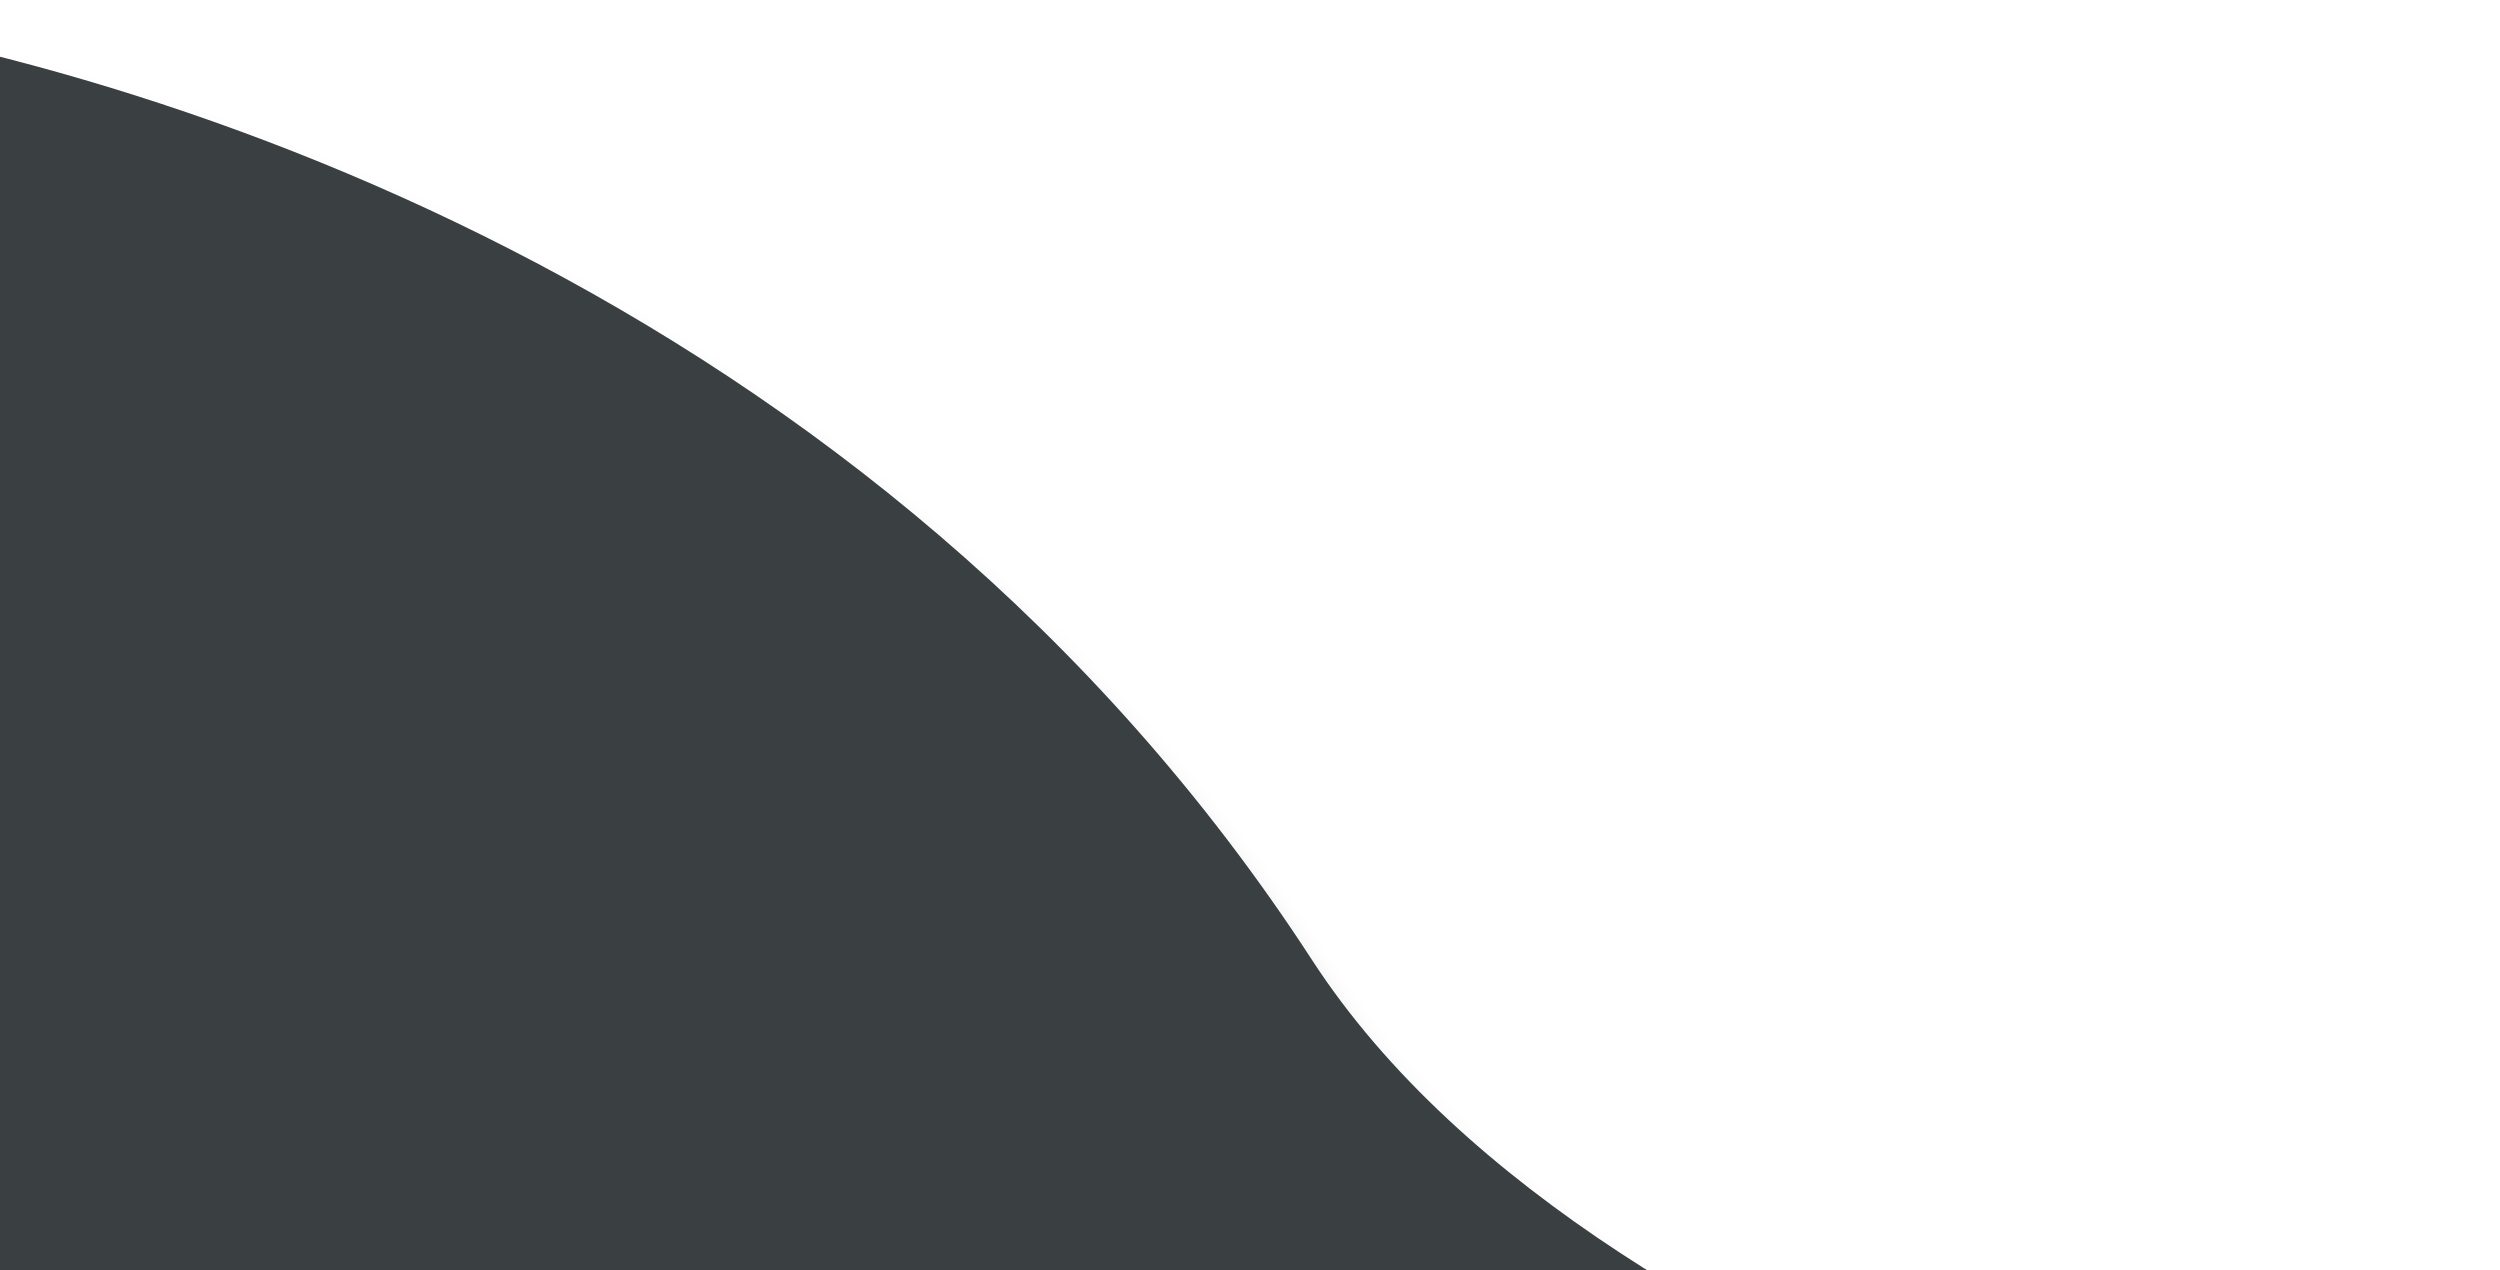
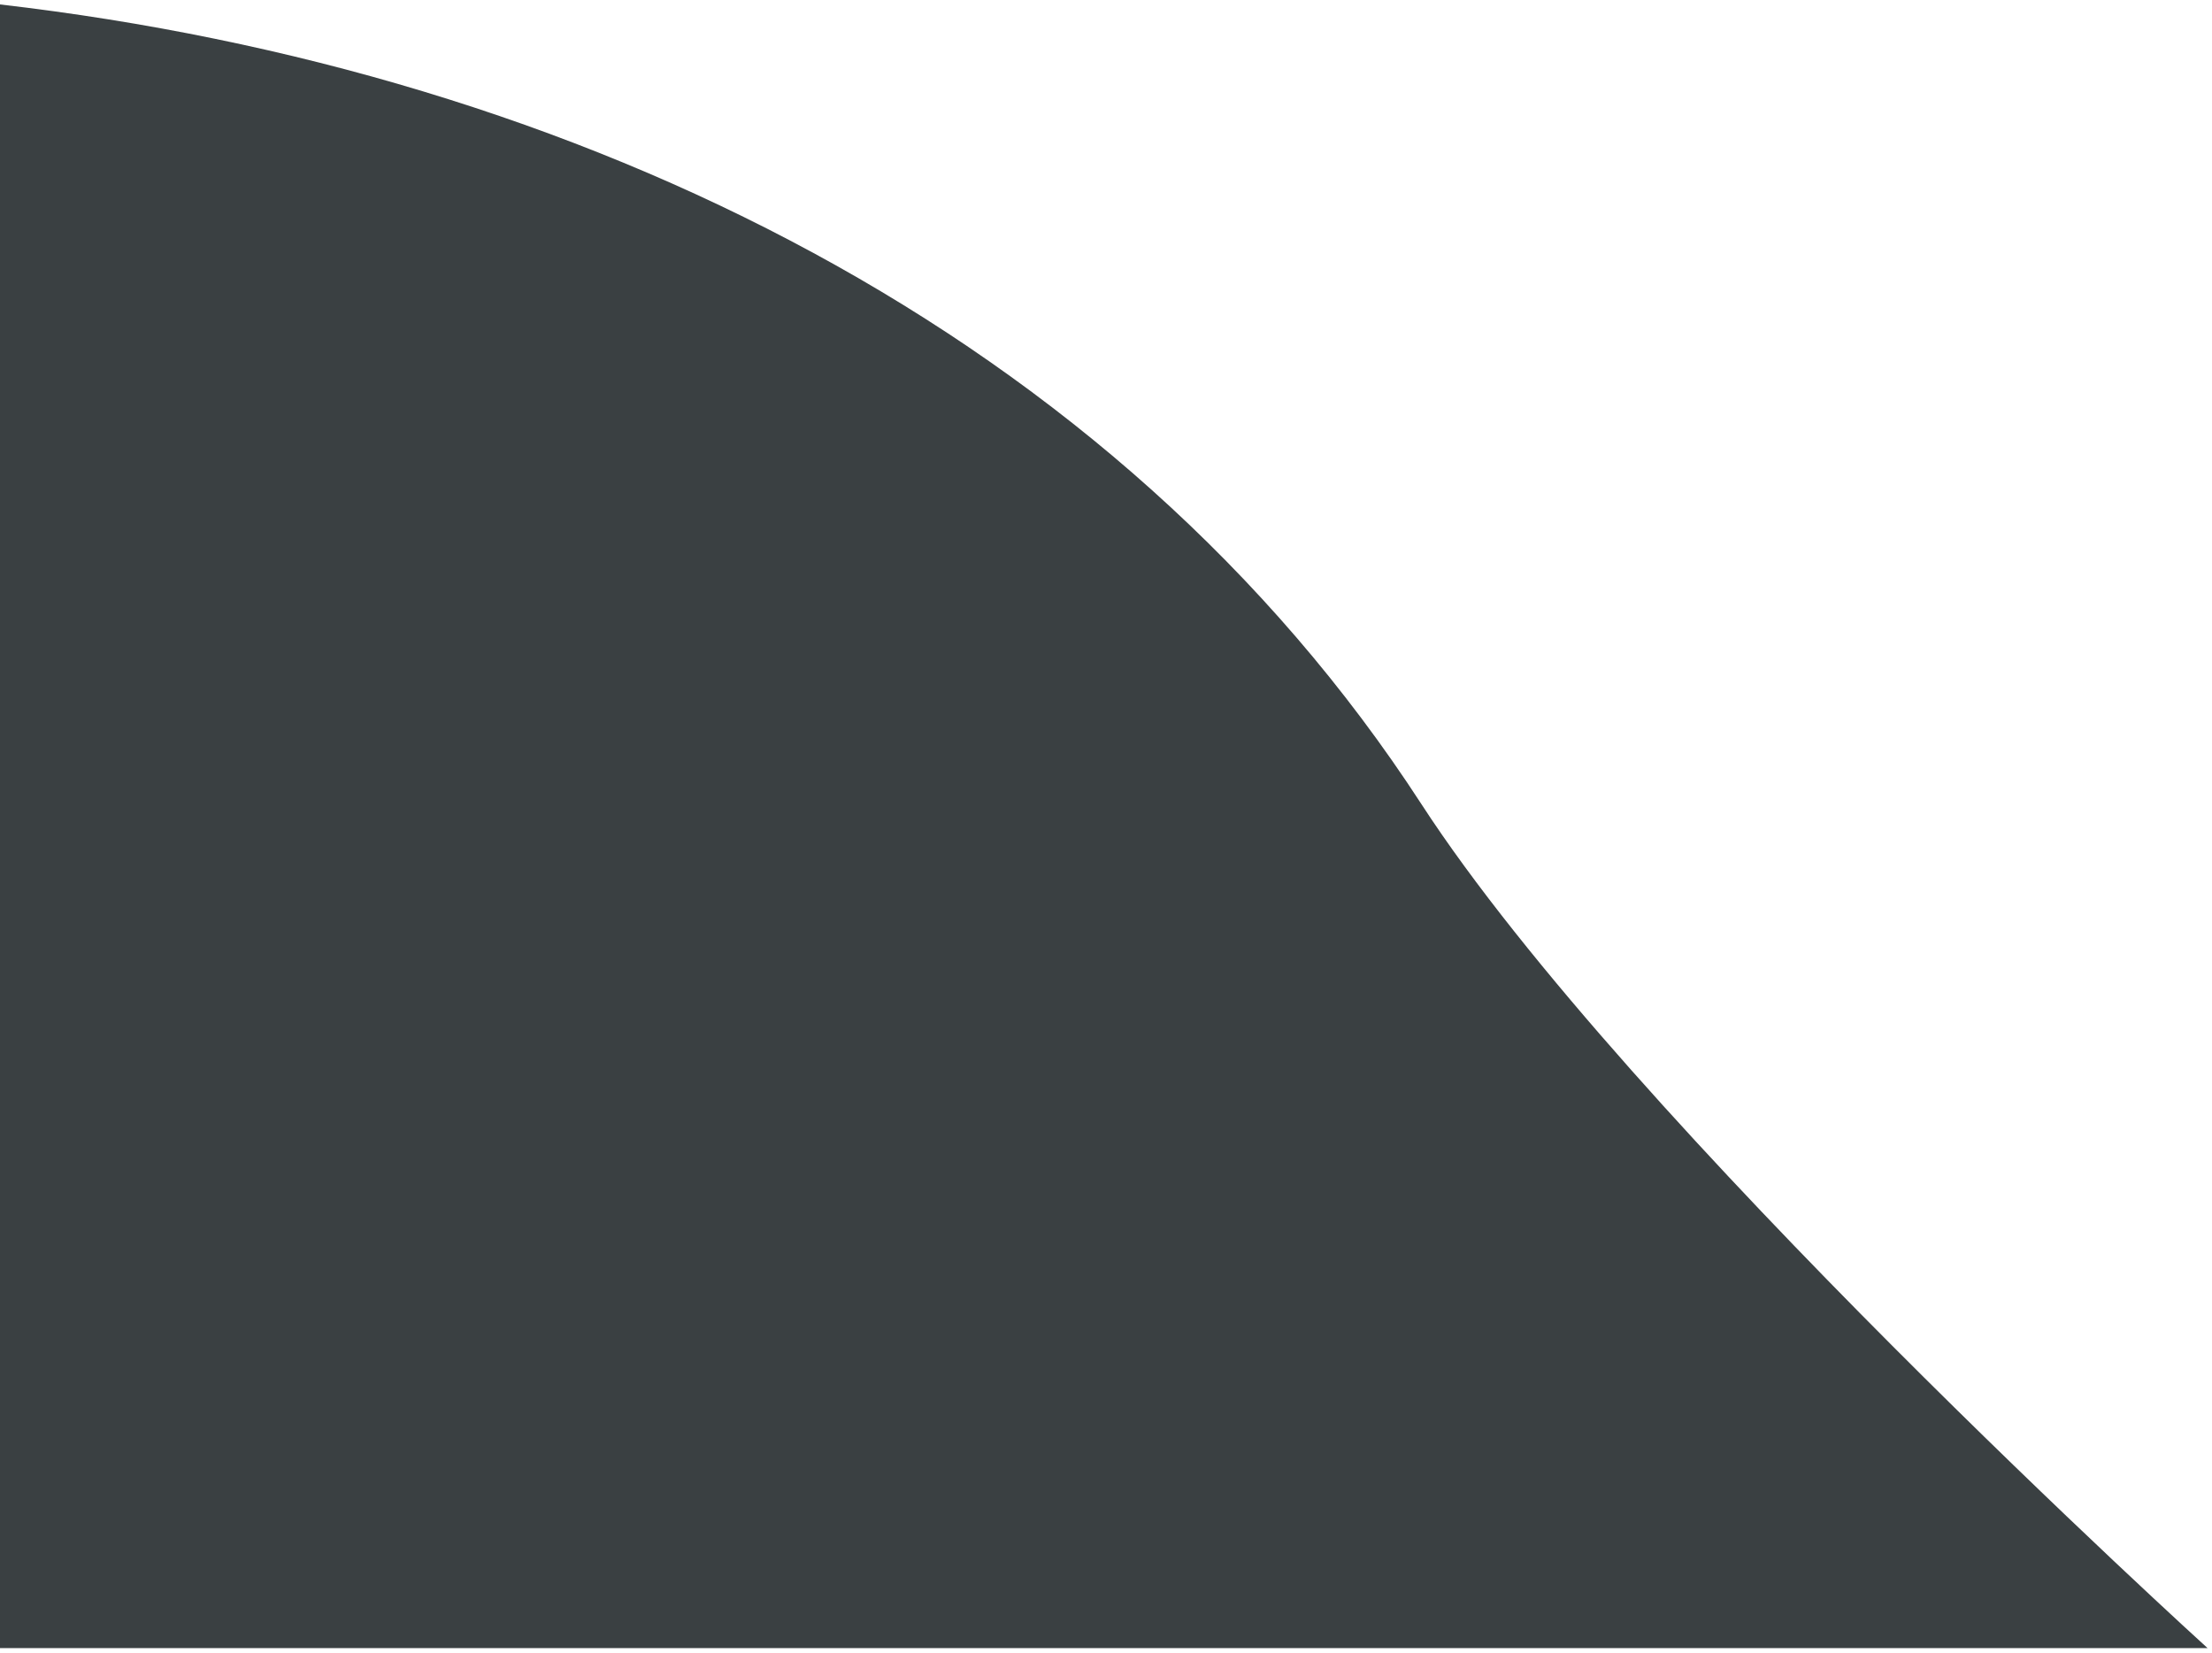
- <svg xmlns="http://www.w3.org/2000/svg" width="382" height="194" viewBox="0 0 382 194" fill="none">
-   <g filter="url(#filter0_d_42_33)">
-     <path d="M200.462 146.656C134.221 44.655 21.688 8.052 -43.5 0.5L-43.5 243L378 243C378 243 246.143 217 200.462 146.656Z" fill="#3A4042" />
-   </g>
-   <defs>
-     <filter id="filter0_d_42_33" x="-47.5" y="0.5" width="429.5" height="250.5" filterUnits="userSpaceOnUse" color-interpolation-filters="sRGB">
-       <feFlood flood-opacity="0" result="BackgroundImageFix" />
-       <feColorMatrix in="SourceAlpha" type="matrix" values="0 0 0 0 0 0 0 0 0 0 0 0 0 0 0 0 0 0 127 0" result="hardAlpha" />
-       <feOffset dy="4" />
-       <feGaussianBlur stdDeviation="2" />
-       <feComposite in2="hardAlpha" operator="out" />
-       <feColorMatrix type="matrix" values="0 0 0 0 0 0 0 0 0 0 0 0 0 0 0 0 0 0 0.25 0" />
-       <feBlend mode="normal" in2="BackgroundImageFix" result="effect1_dropShadow_42_33" />
-       <feBlend mode="normal" in="SourceGraphic" in2="effect1_dropShadow_42_33" result="shape" />
-     </filter>
-   </defs>
+ <svg xmlns="http://www.w3.org/2000/svg" width="249" height="186" viewBox="0 0 249 186" fill="none">
+   <path d="M160 90.5C125.582 37.5 65.188 8.052 -2.25566e-05 0.5L-2.2108e-05 185.5L248.5 185.5C248.5 185.5 183.277 126.344 160 90.5Z" fill="#3A4042" />
</svg>
